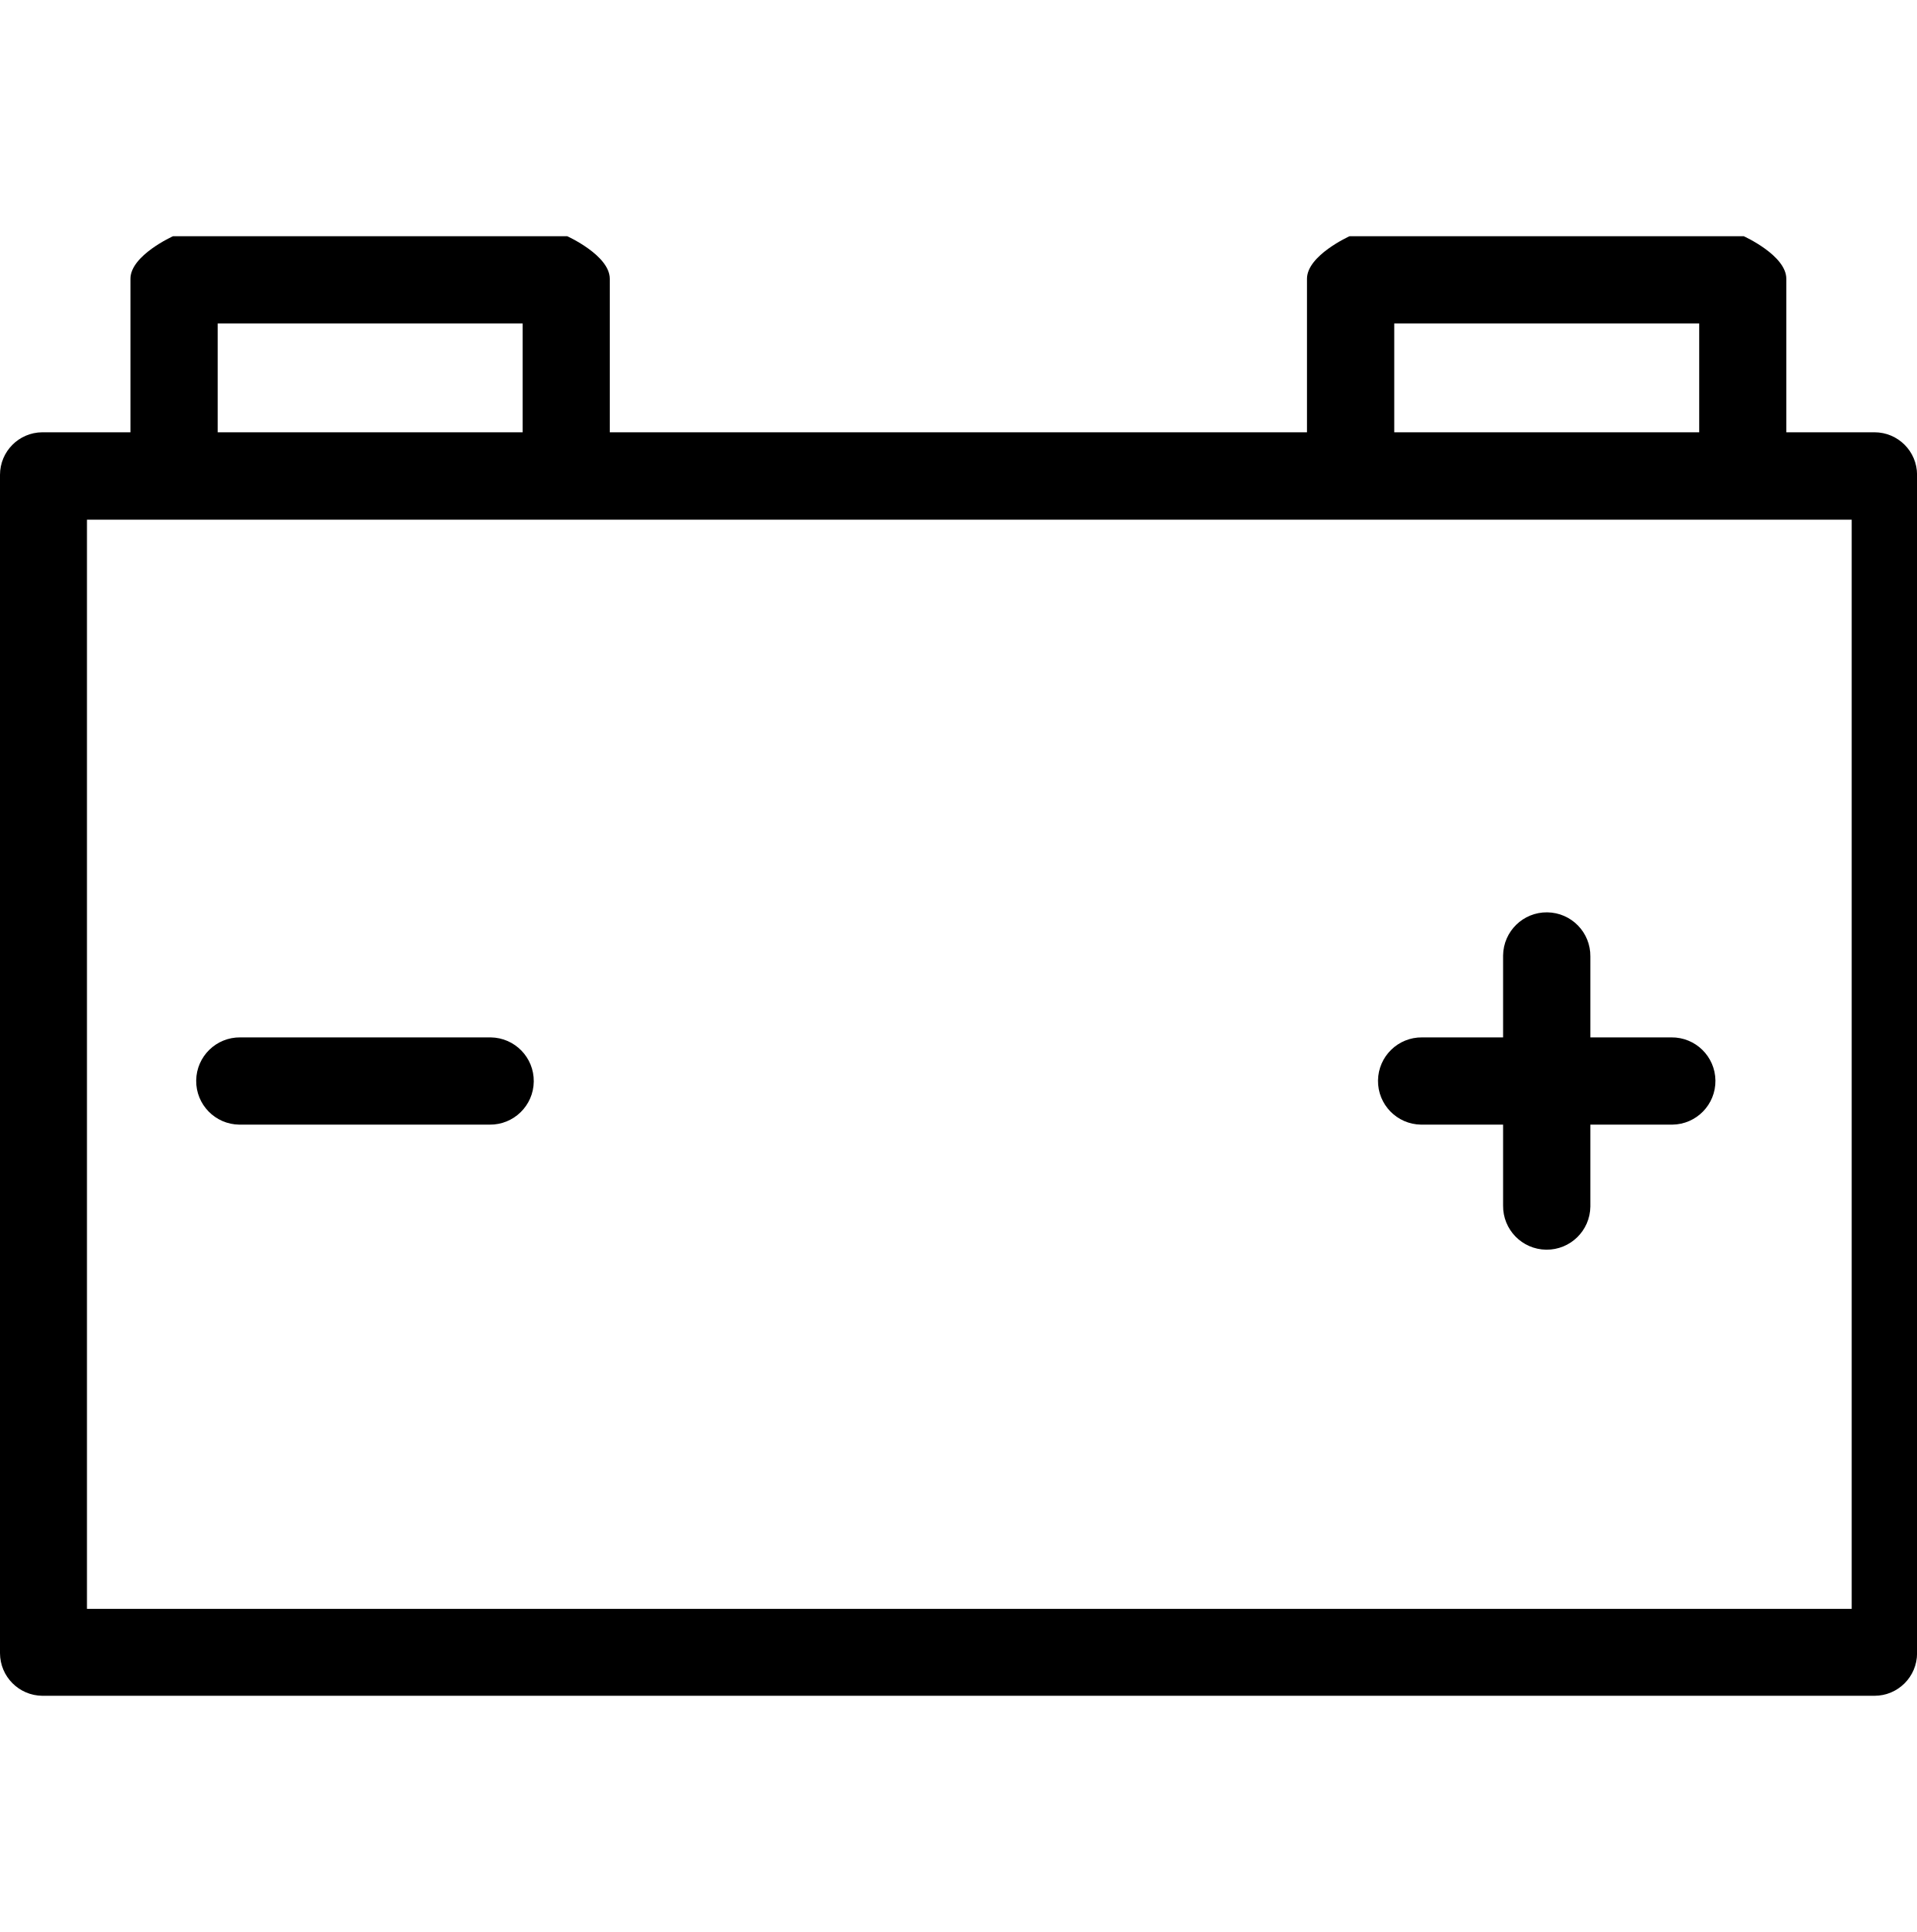
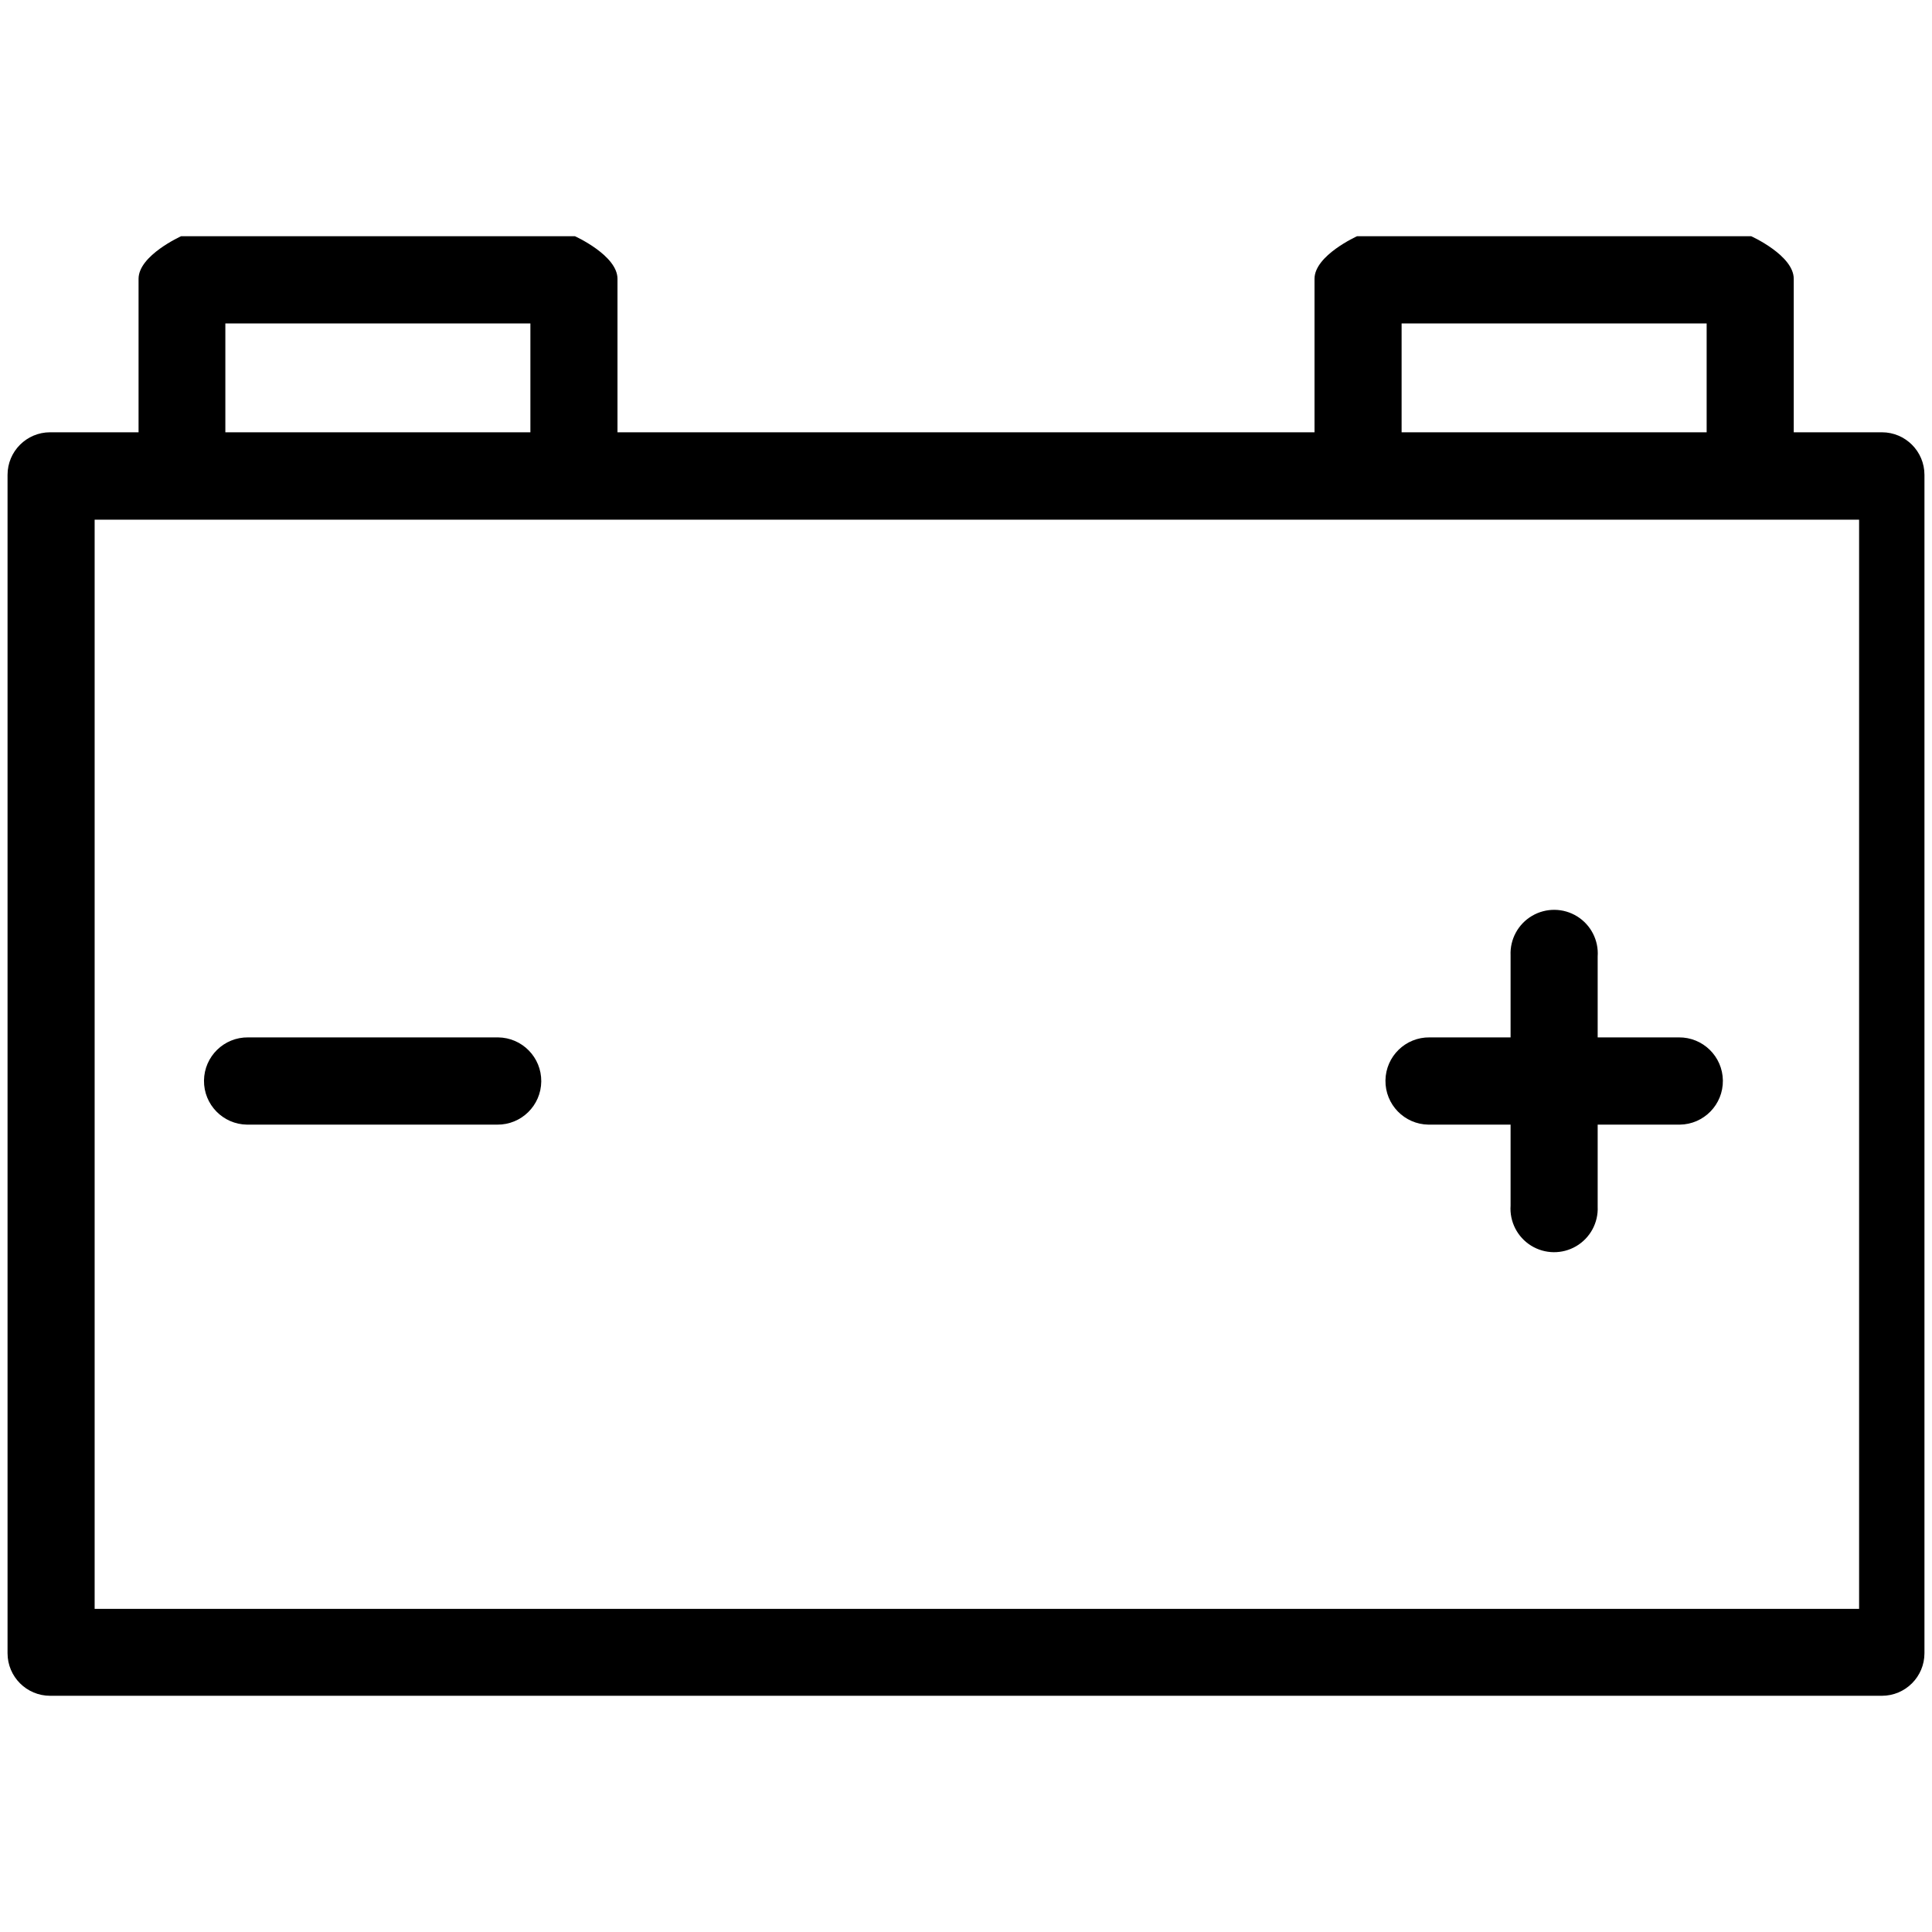
- <svg xmlns="http://www.w3.org/2000/svg" viewBox="0 0 126.97 128">
+ <svg xmlns="http://www.w3.org/2000/svg" viewBox="0 0 128 128">
  <g id="battery">
-     <path d="M2.8,112.35H124.16a2.82,2.82,0,0,0,2.82-2.82V31.46a2.82,2.82,0,0,0-2.82-2.82h-5.84V18.47c0-1.55-2.82-2.82-2.82-2.82H89.39s-2.82,1.27-2.82,2.82V28.64H40.39V18.47c0-1.55-2.82-2.82-2.82-2.82H11.46s-2.82,1.27-2.82,2.82V28.64H2.8A2.82,2.82,0,0,0,0,31.46v78.07A2.83,2.83,0,0,0,2.8,112.35ZM92.35,21.43h20.2v7.21H92.35Zm-77.93,0h20.2v7.21H14.42Zm-8.66,13H122.65v72.16H5.76ZM22.48,19" />
-     <path d="M32.5,68.73H15.92a2.89,2.89,0,1,0-.07,5.78H32.43a2.89,2.89,0,1,0,.07-5.78Z" />
-     <path d="M110.7,68.73h-5.36V63.37a2.89,2.89,0,1,0-5.78-.07v5.43H94.2a2.89,2.89,0,1,0-.07,5.78h5.43v5.36a2.89,2.89,0,1,0,5.78.07V74.51h5.43a2.89,2.89,0,1,0-.07-5.78Z" />
+     <path d="M3.32,112.35H124.68a2.82,2.82,0,0,0,2.82-2.82V31.46a2.82,2.82,0,0,0-2.82-2.82h-5.84V18.47c0-1.55-2.82-2.82-2.82-2.82H89.91s-2.82,1.27-2.82,2.82V28.64H40.91V18.47c0-1.55-2.82-2.82-2.82-2.82H12s-2.82,1.27-2.82,2.82V28.64H3.32A2.82,2.82,0,0,0,.5,31.46v78.07A2.82,2.82,0,0,0,3.32,112.35ZM92.86,21.43h20.21v7.21H92.86Zm-77.93,0H35.14v7.21H14.93Zm-8.66,13h116.9v72.16H6.27ZM23,19" />
+     <path d="M33,68.73H16.44a2.89,2.89,0,1,0-.07,5.78H32.94A2.89,2.89,0,1,0,33,68.73Z" />
+     <path d="M111.22,68.73h-5.37V63.37a2.89,2.89,0,1,0-5.77-.07v5.43H94.72a2.89,2.89,0,1,0-.08,5.78h5.44v5.36a2.89,2.89,0,1,0,5.77.07V74.51h5.44a2.89,2.89,0,1,0-.07-5.78Z" />
  </g>
</svg>
